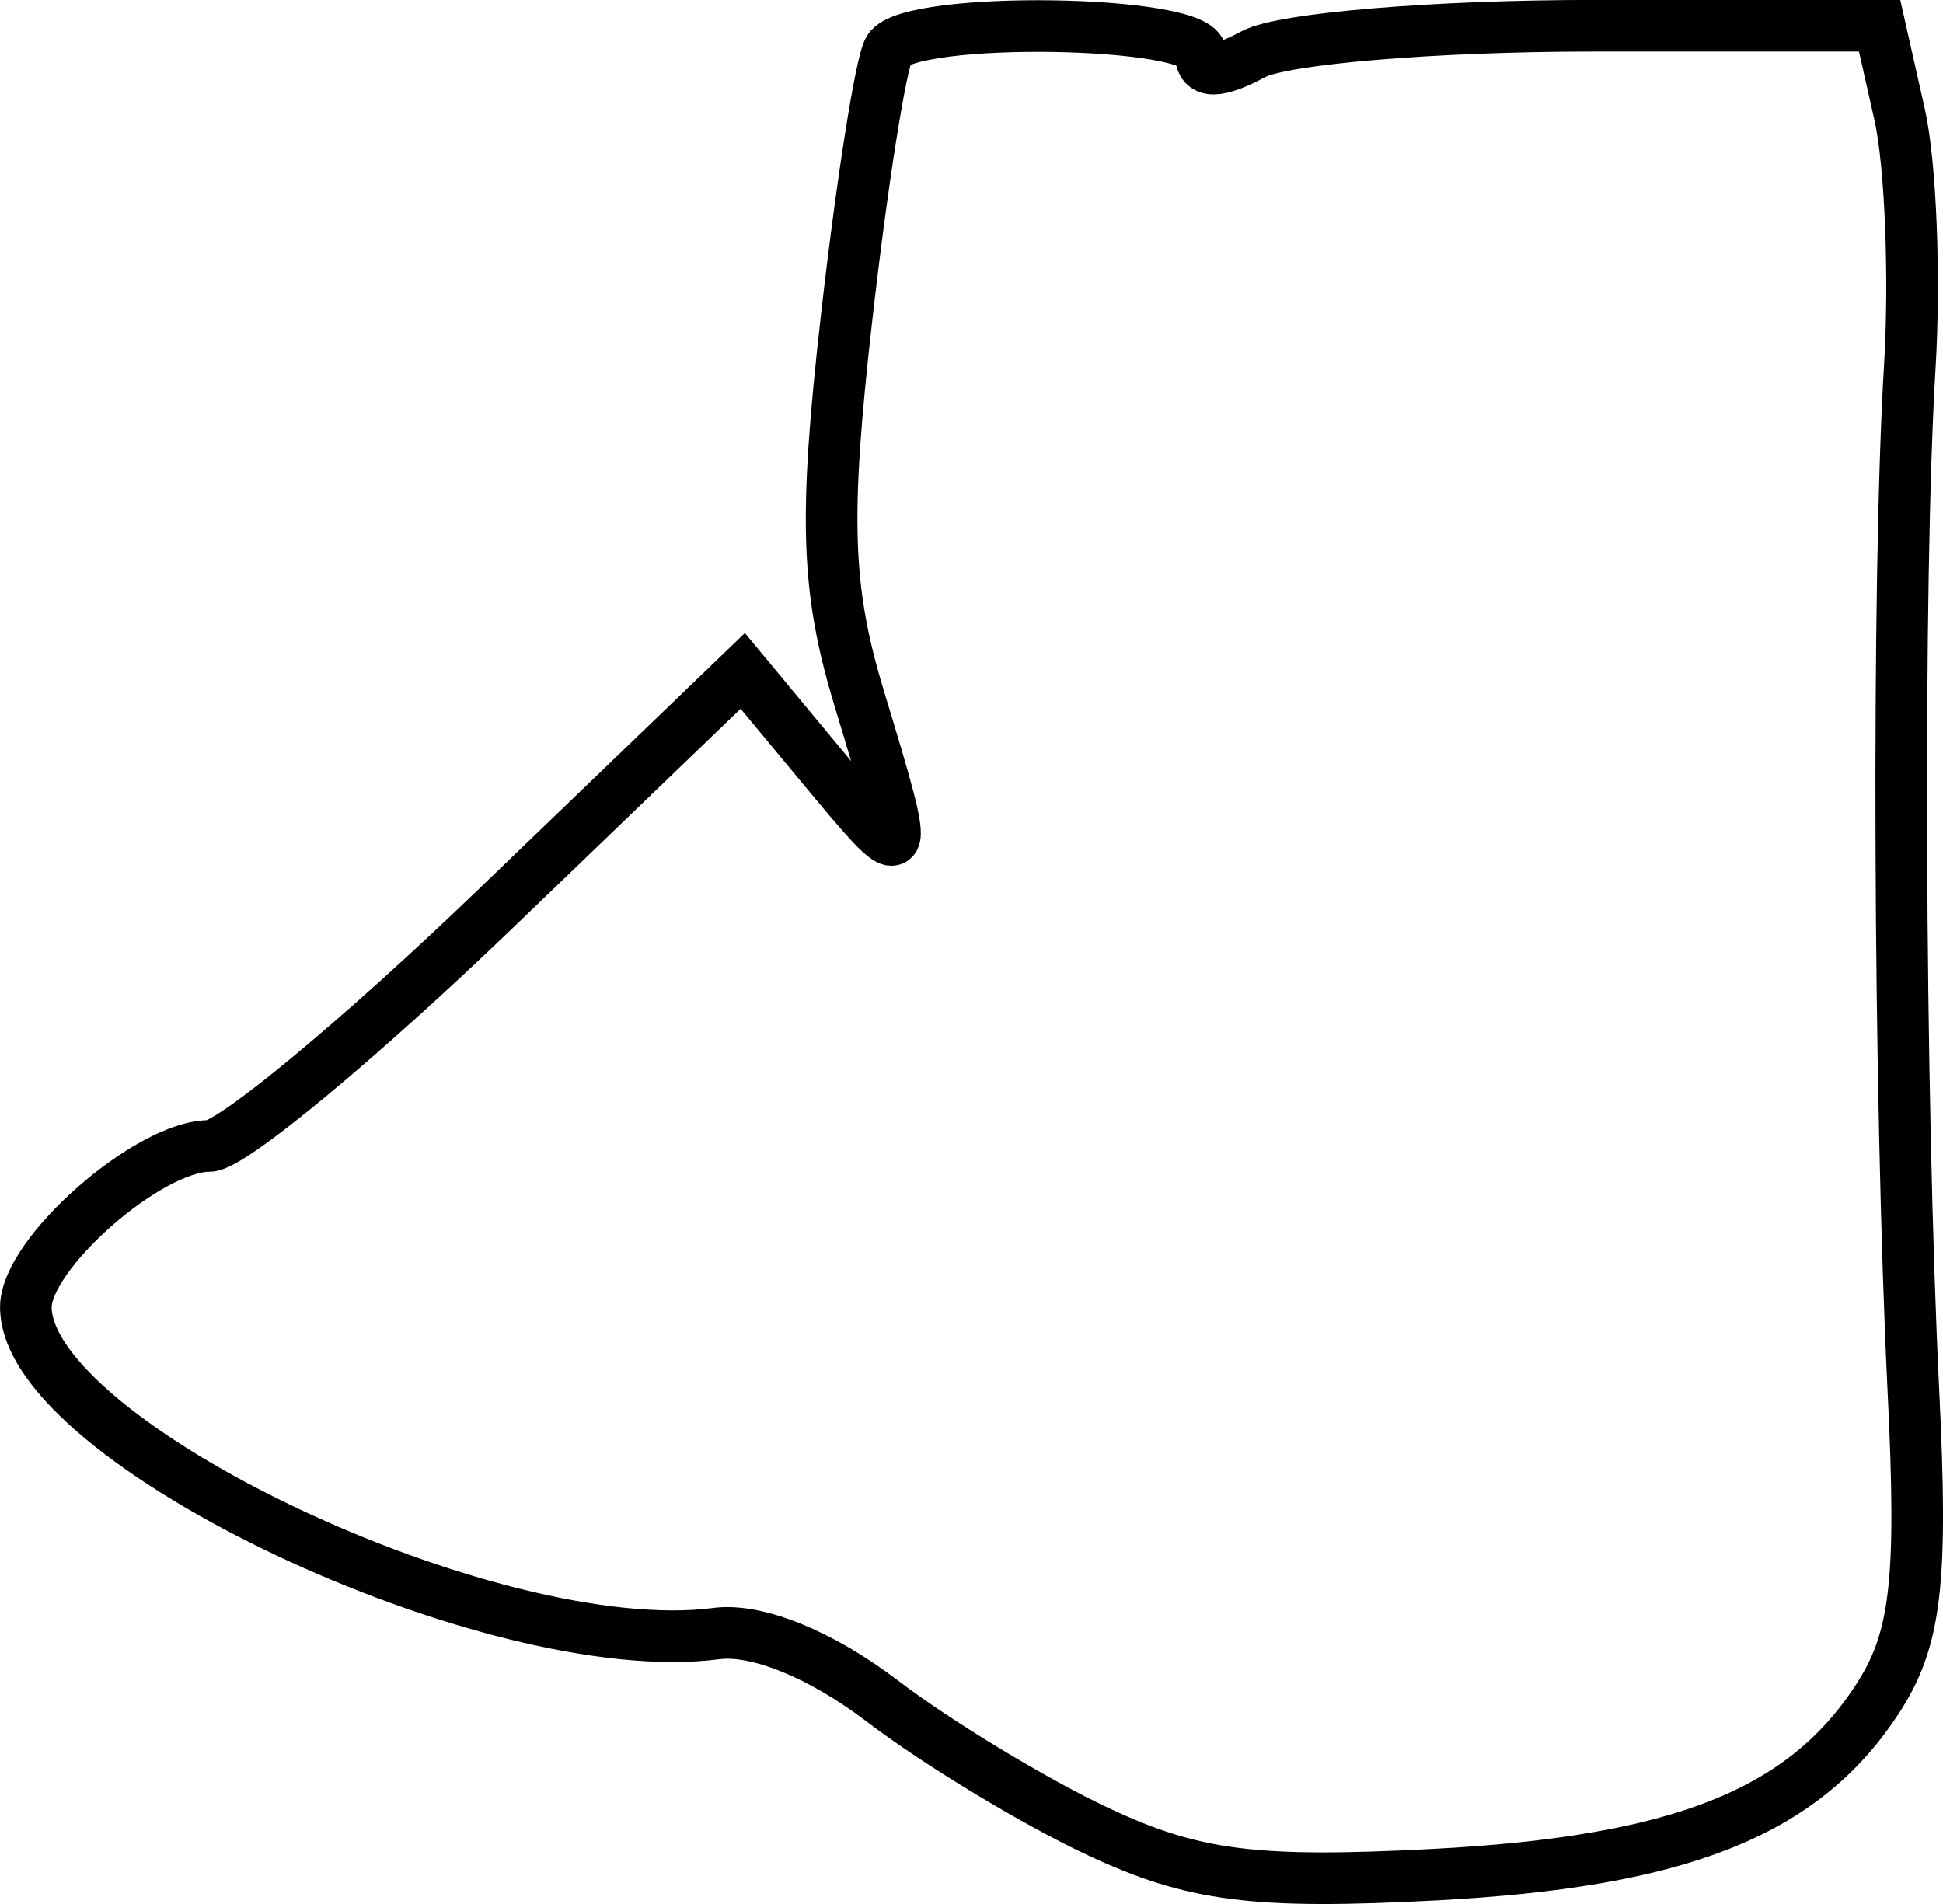
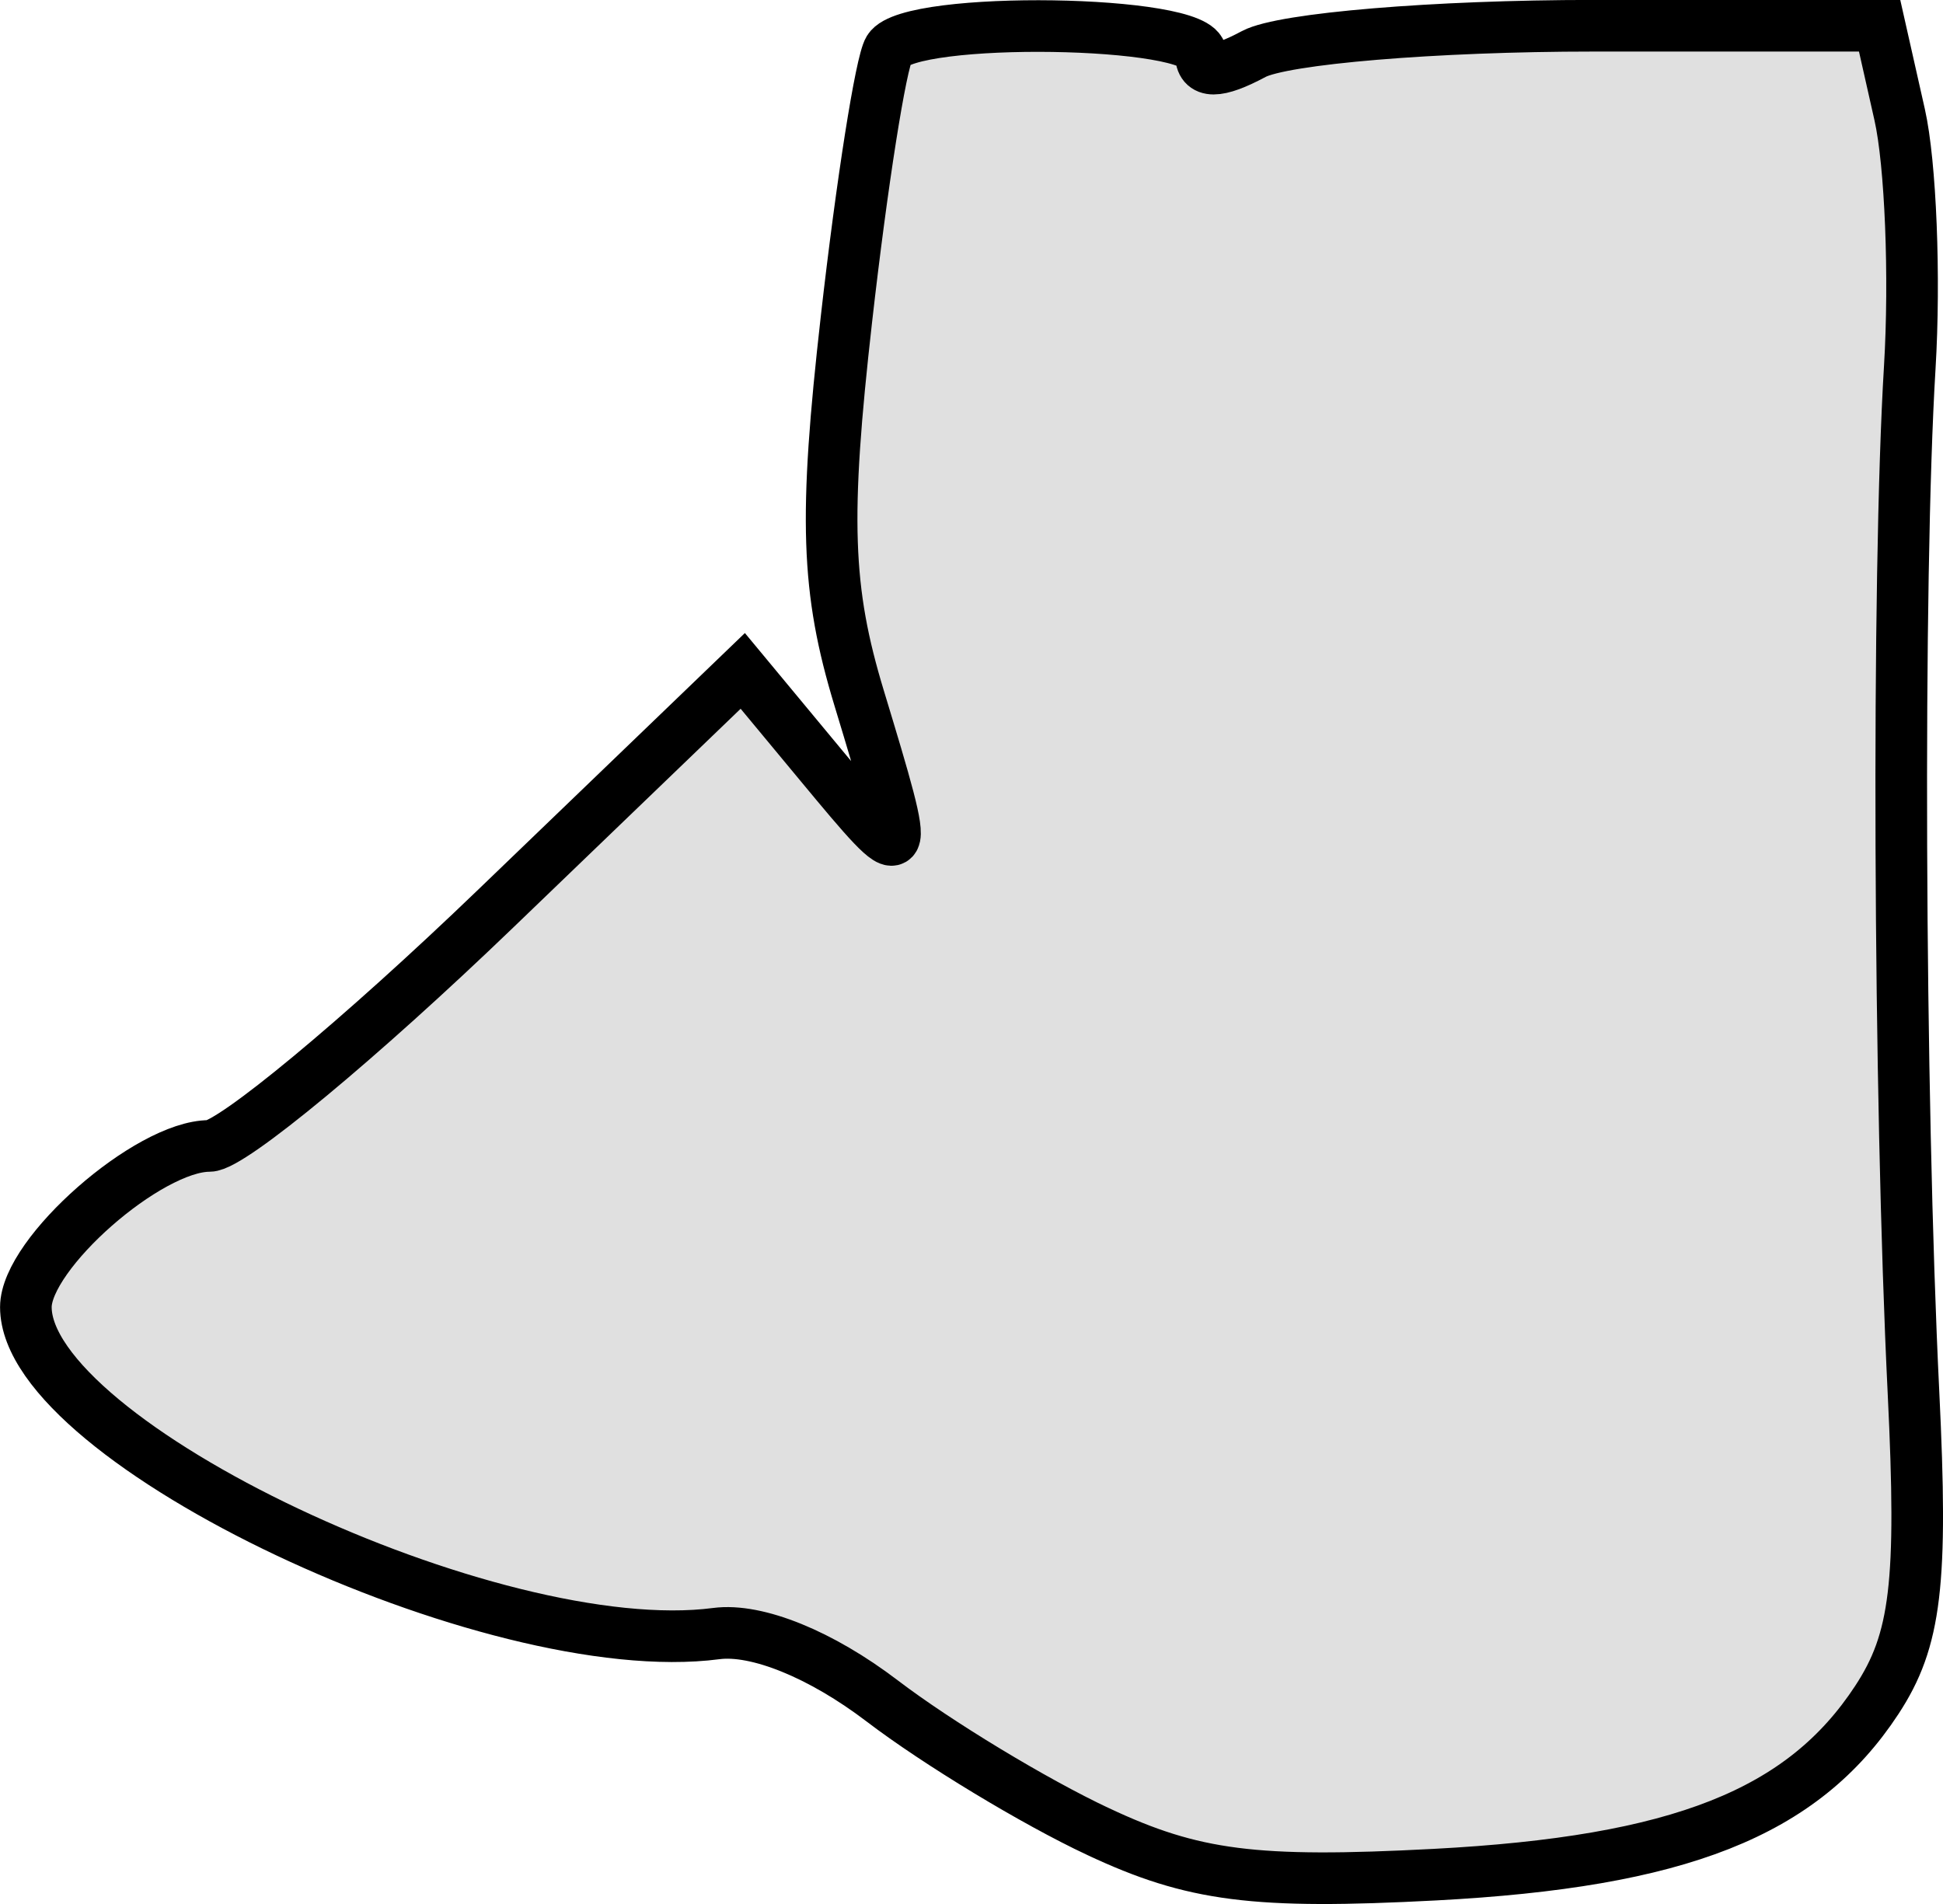
<svg xmlns="http://www.w3.org/2000/svg" width="32.22mm" height="31.574mm" viewBox="0 0 32.22 31.574" version="1.1" id="svg1" xml:space="preserve">
  <defs id="defs1" />
-   <path style="fill:#00ffff;fill-opacity:0;stroke:#000000;stroke-width:0.856;stroke-dasharray:none" d="m 18.21,30.375 c -1.061,-0.498 -2.672,-1.474 -3.581,-2.167 -1.013,-0.772 -2.078,-1.205 -2.75,-1.117 -3.709,0.486 -11.45,-3.174 -11.45,-5.414 0,-0.889 2.032,-2.673 3.044,-2.673 0.361,0 2.498,-1.772 4.75,-3.939 l 4.094,-3.939 1.294,1.56 c 1.508,1.818 1.518,1.8 0.636,-1.108 -0.545,-1.797 -0.585,-2.984 -0.21,-6.292 0.254,-2.242 0.571,-4.253 0.704,-4.468 0.347,-0.562 5.173,-0.489 5.173,0.078 0,0.323 0.272,0.323 0.876,0 0.482,-0.258 3.015,-0.469 5.628,-0.469 h 4.751 l 0.332,1.473 c 0.183,0.81 0.258,2.696 0.168,4.191 -0.212,3.497 -0.181,12.054 0.062,17.012 0.154,3.154 0.042,4.097 -0.608,5.088 -1.229,1.876 -3.275,2.684 -7.33,2.898 -2.984,0.157 -4.007,0.026 -5.582,-0.714 z" id="footLeftBack" />
+   <path style="fill:#E0E0E0;fill-opacity:1;stroke:#000000;stroke-width:0.856;stroke-dasharray:none" d="m 18.21,30.375 c -1.061,-0.498 -2.672,-1.474 -3.581,-2.167 -1.013,-0.772 -2.078,-1.205 -2.75,-1.117 -3.709,0.486 -11.45,-3.174 -11.45,-5.414 0,-0.889 2.032,-2.673 3.044,-2.673 0.361,0 2.498,-1.772 4.75,-3.939 l 4.094,-3.939 1.294,1.56 c 1.508,1.818 1.518,1.8 0.636,-1.108 -0.545,-1.797 -0.585,-2.984 -0.21,-6.292 0.254,-2.242 0.571,-4.253 0.704,-4.468 0.347,-0.562 5.173,-0.489 5.173,0.078 0,0.323 0.272,0.323 0.876,0 0.482,-0.258 3.015,-0.469 5.628,-0.469 h 4.751 l 0.332,1.473 c 0.183,0.81 0.258,2.696 0.168,4.191 -0.212,3.497 -0.181,12.054 0.062,17.012 0.154,3.154 0.042,4.097 -0.608,5.088 -1.229,1.876 -3.275,2.684 -7.33,2.898 -2.984,0.157 -4.007,0.026 -5.582,-0.714 z" id="footLeftBack" />
</svg>
